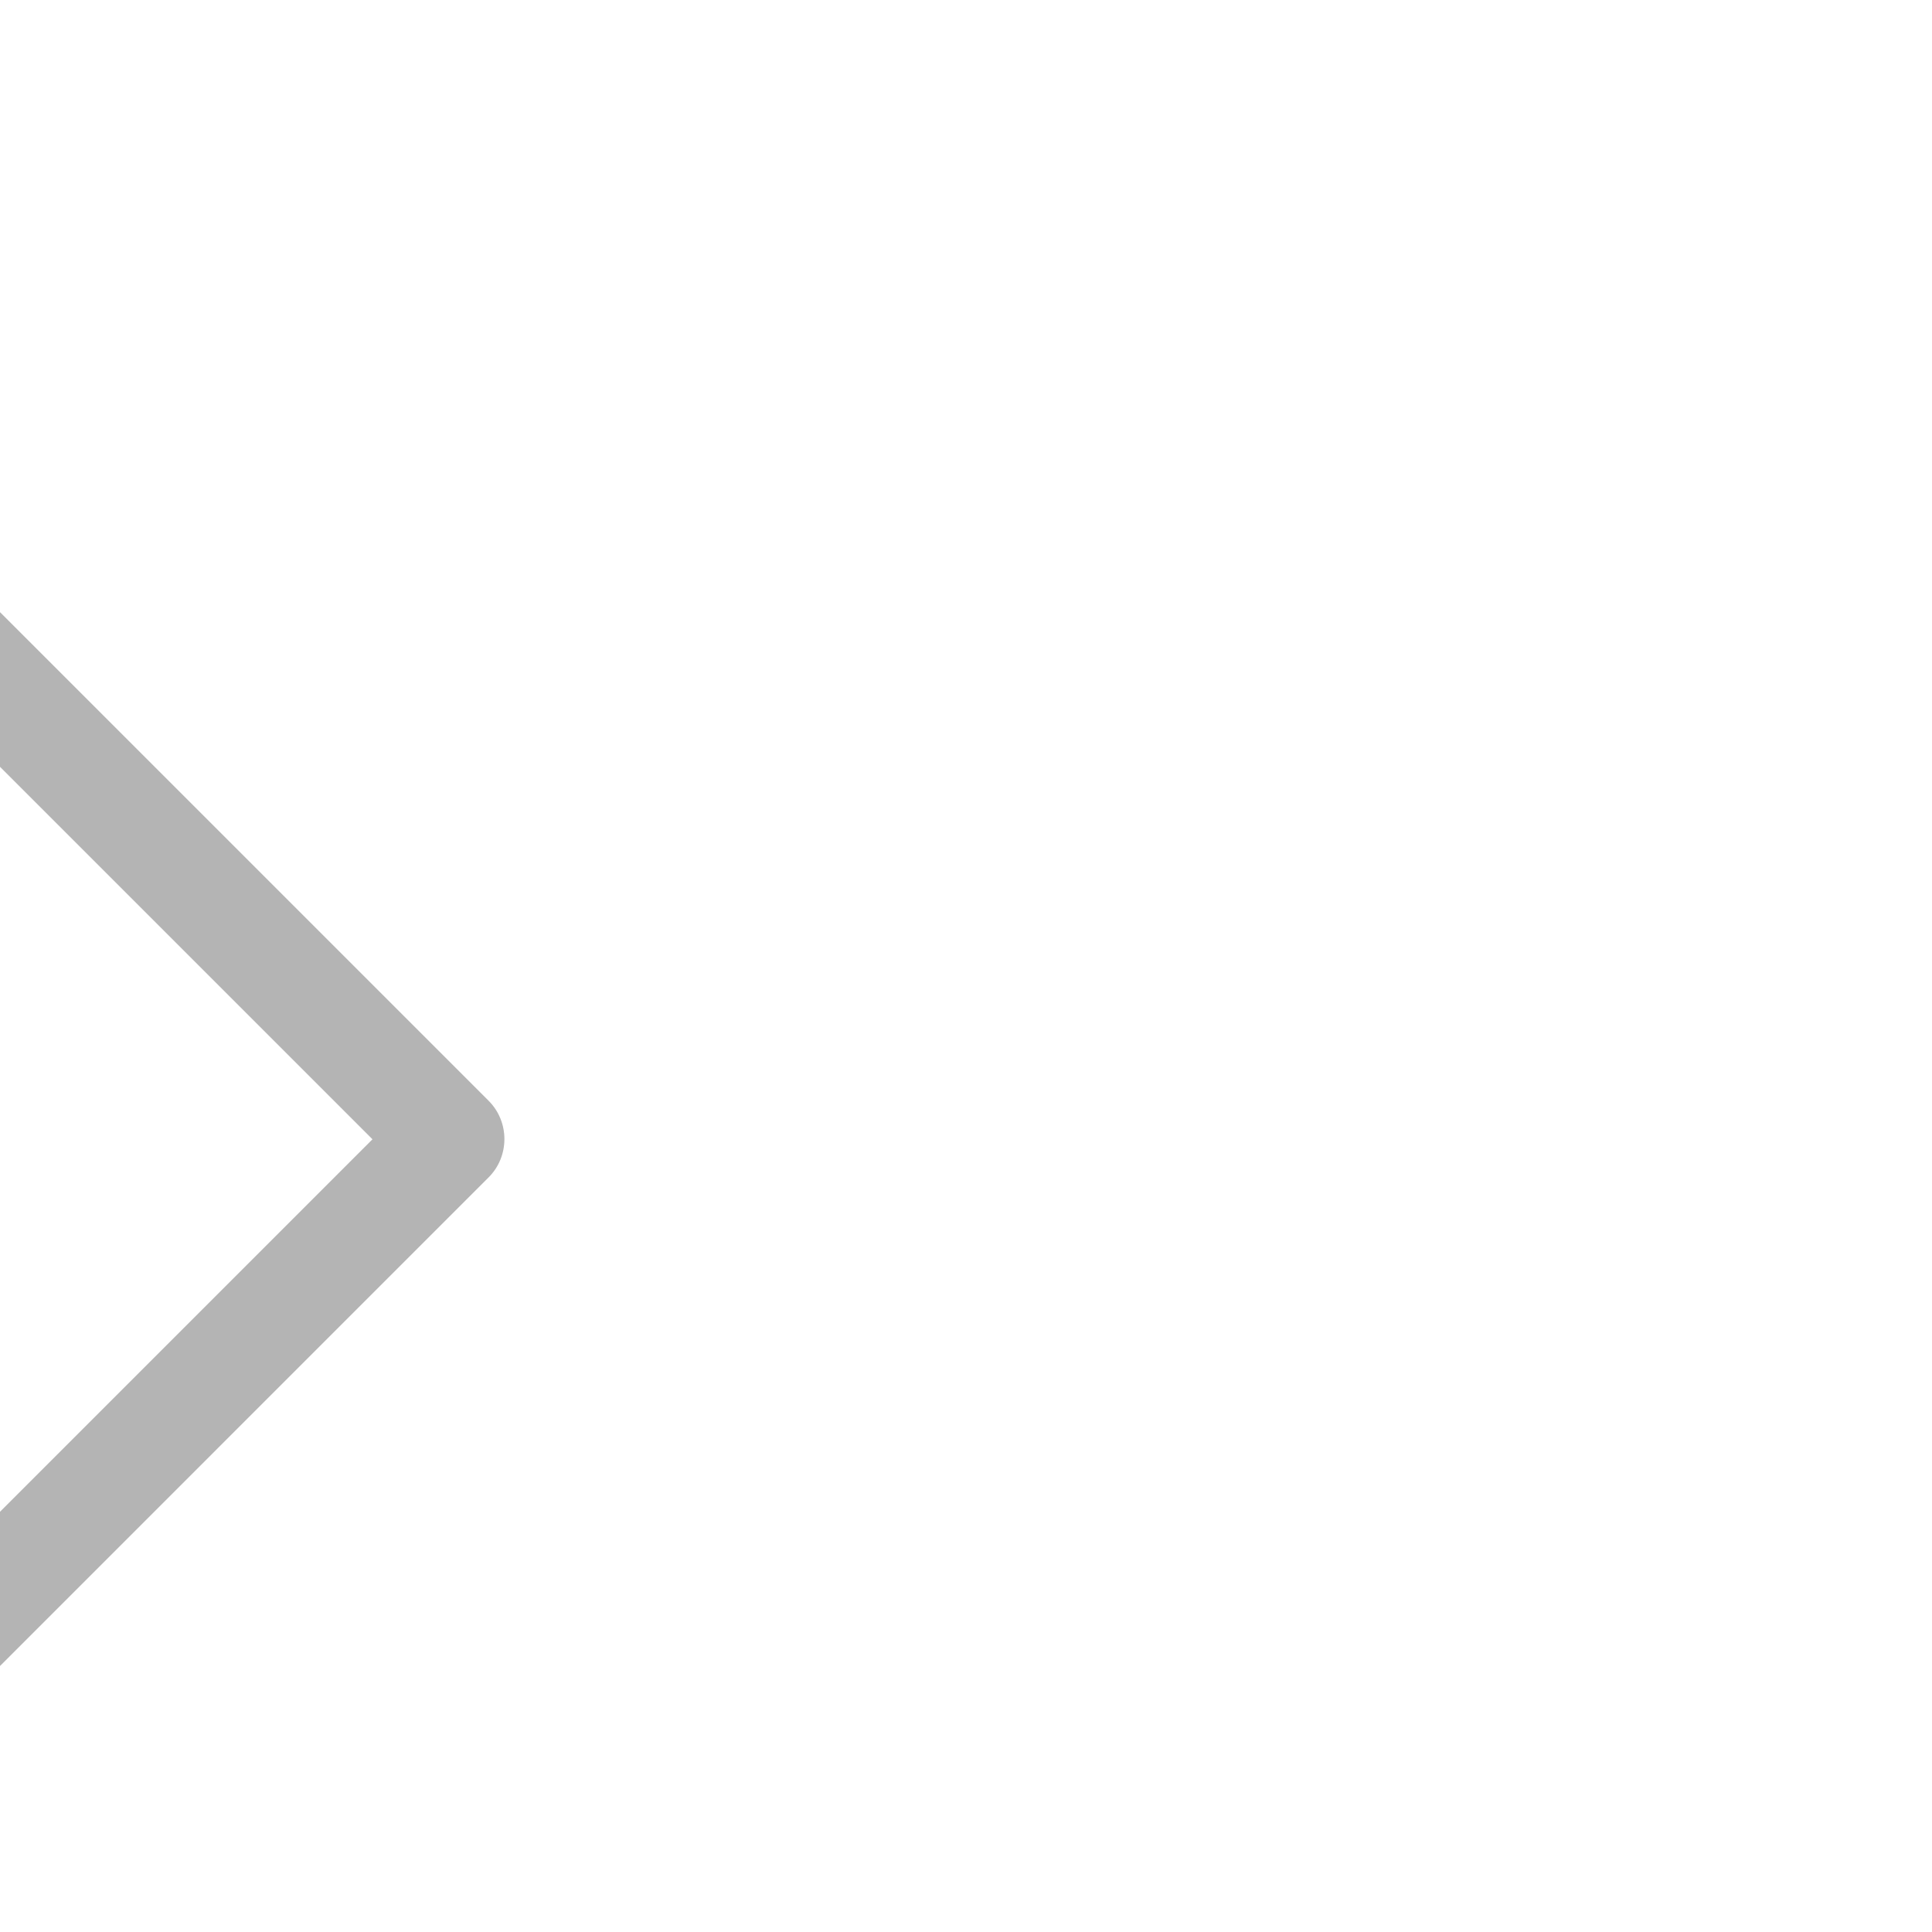
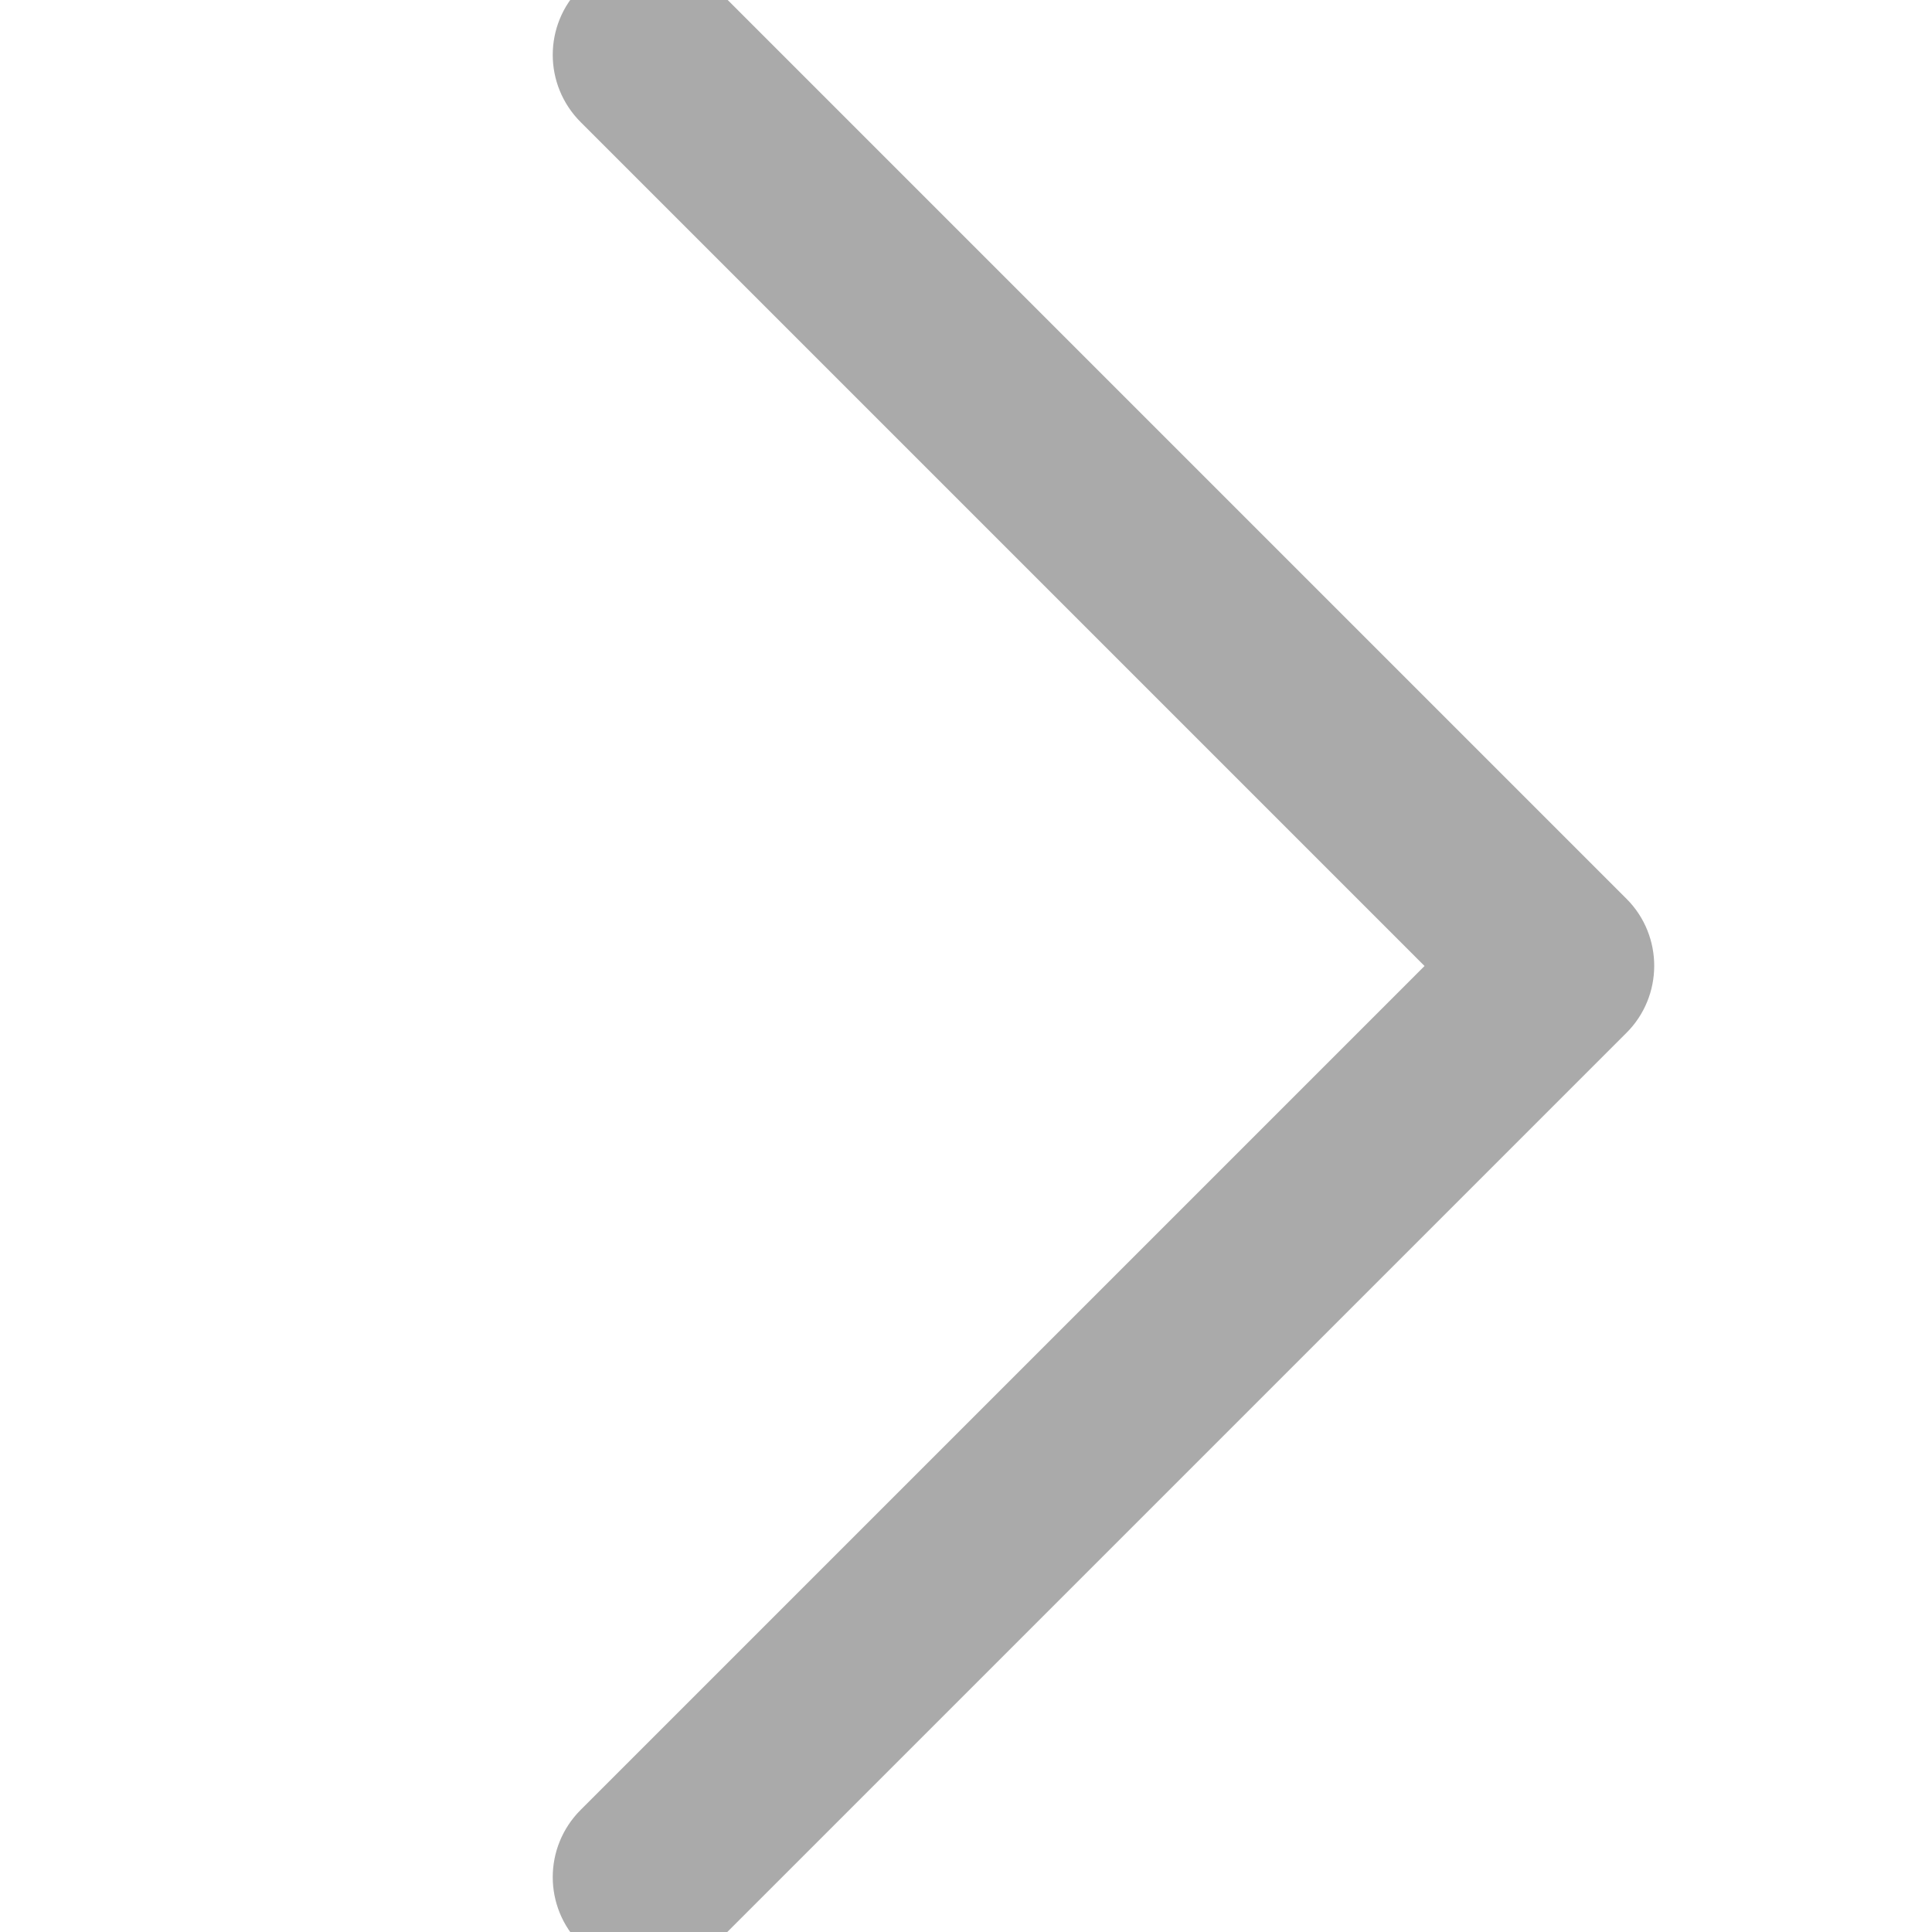
<svg xmlns="http://www.w3.org/2000/svg" version="1.1" id="Capa_1" x="0px" y="0px" viewBox="-240 42.8 477.2 477.2" style="enable-background:new -240 42.8 477.2 477.2;" xml:space="preserve">
  <style type="text/css">
- 	.st0{fill:#B4B4B4;}
+ 	.st0{fill:#AAAAAA;stroke:#AAAAAA;stroke-width:20;stroke-miterlimit:10;}
</style>
  <g>
-     <path class="st0" d="M-119.3,314.7L-344.4,89.6c-5.3-5.3-13.8-5.3-19.1,0s-5.3,13.8,0,19.1L-148,324.2l-215.5,215.5   c-5.3,5.3-5.3,13.8,0,19.1c2.6,2.6,6.1,4,9.5,4s6.9-1.3,9.5-4l225.1-225.1C-114.1,328.5-114.1,319.9-119.3,314.7z" />
+     <path class="st0" d="M154.7,271.9L-70.4,46.8c-5.3-5.3-13.8-5.3-19.1,0s-5.3,13.8,0,19.1L126,281.4L-89.5,496.9   c-5.3,5.3-5.3,13.8,0,19.1c2.6,2.6,6.1,4,9.5,4s6.9-1.3,9.5-4l225.1-225.1C159.9,285.7,159.9,277.1,154.7,271.9z" />
  </g>
</svg>
